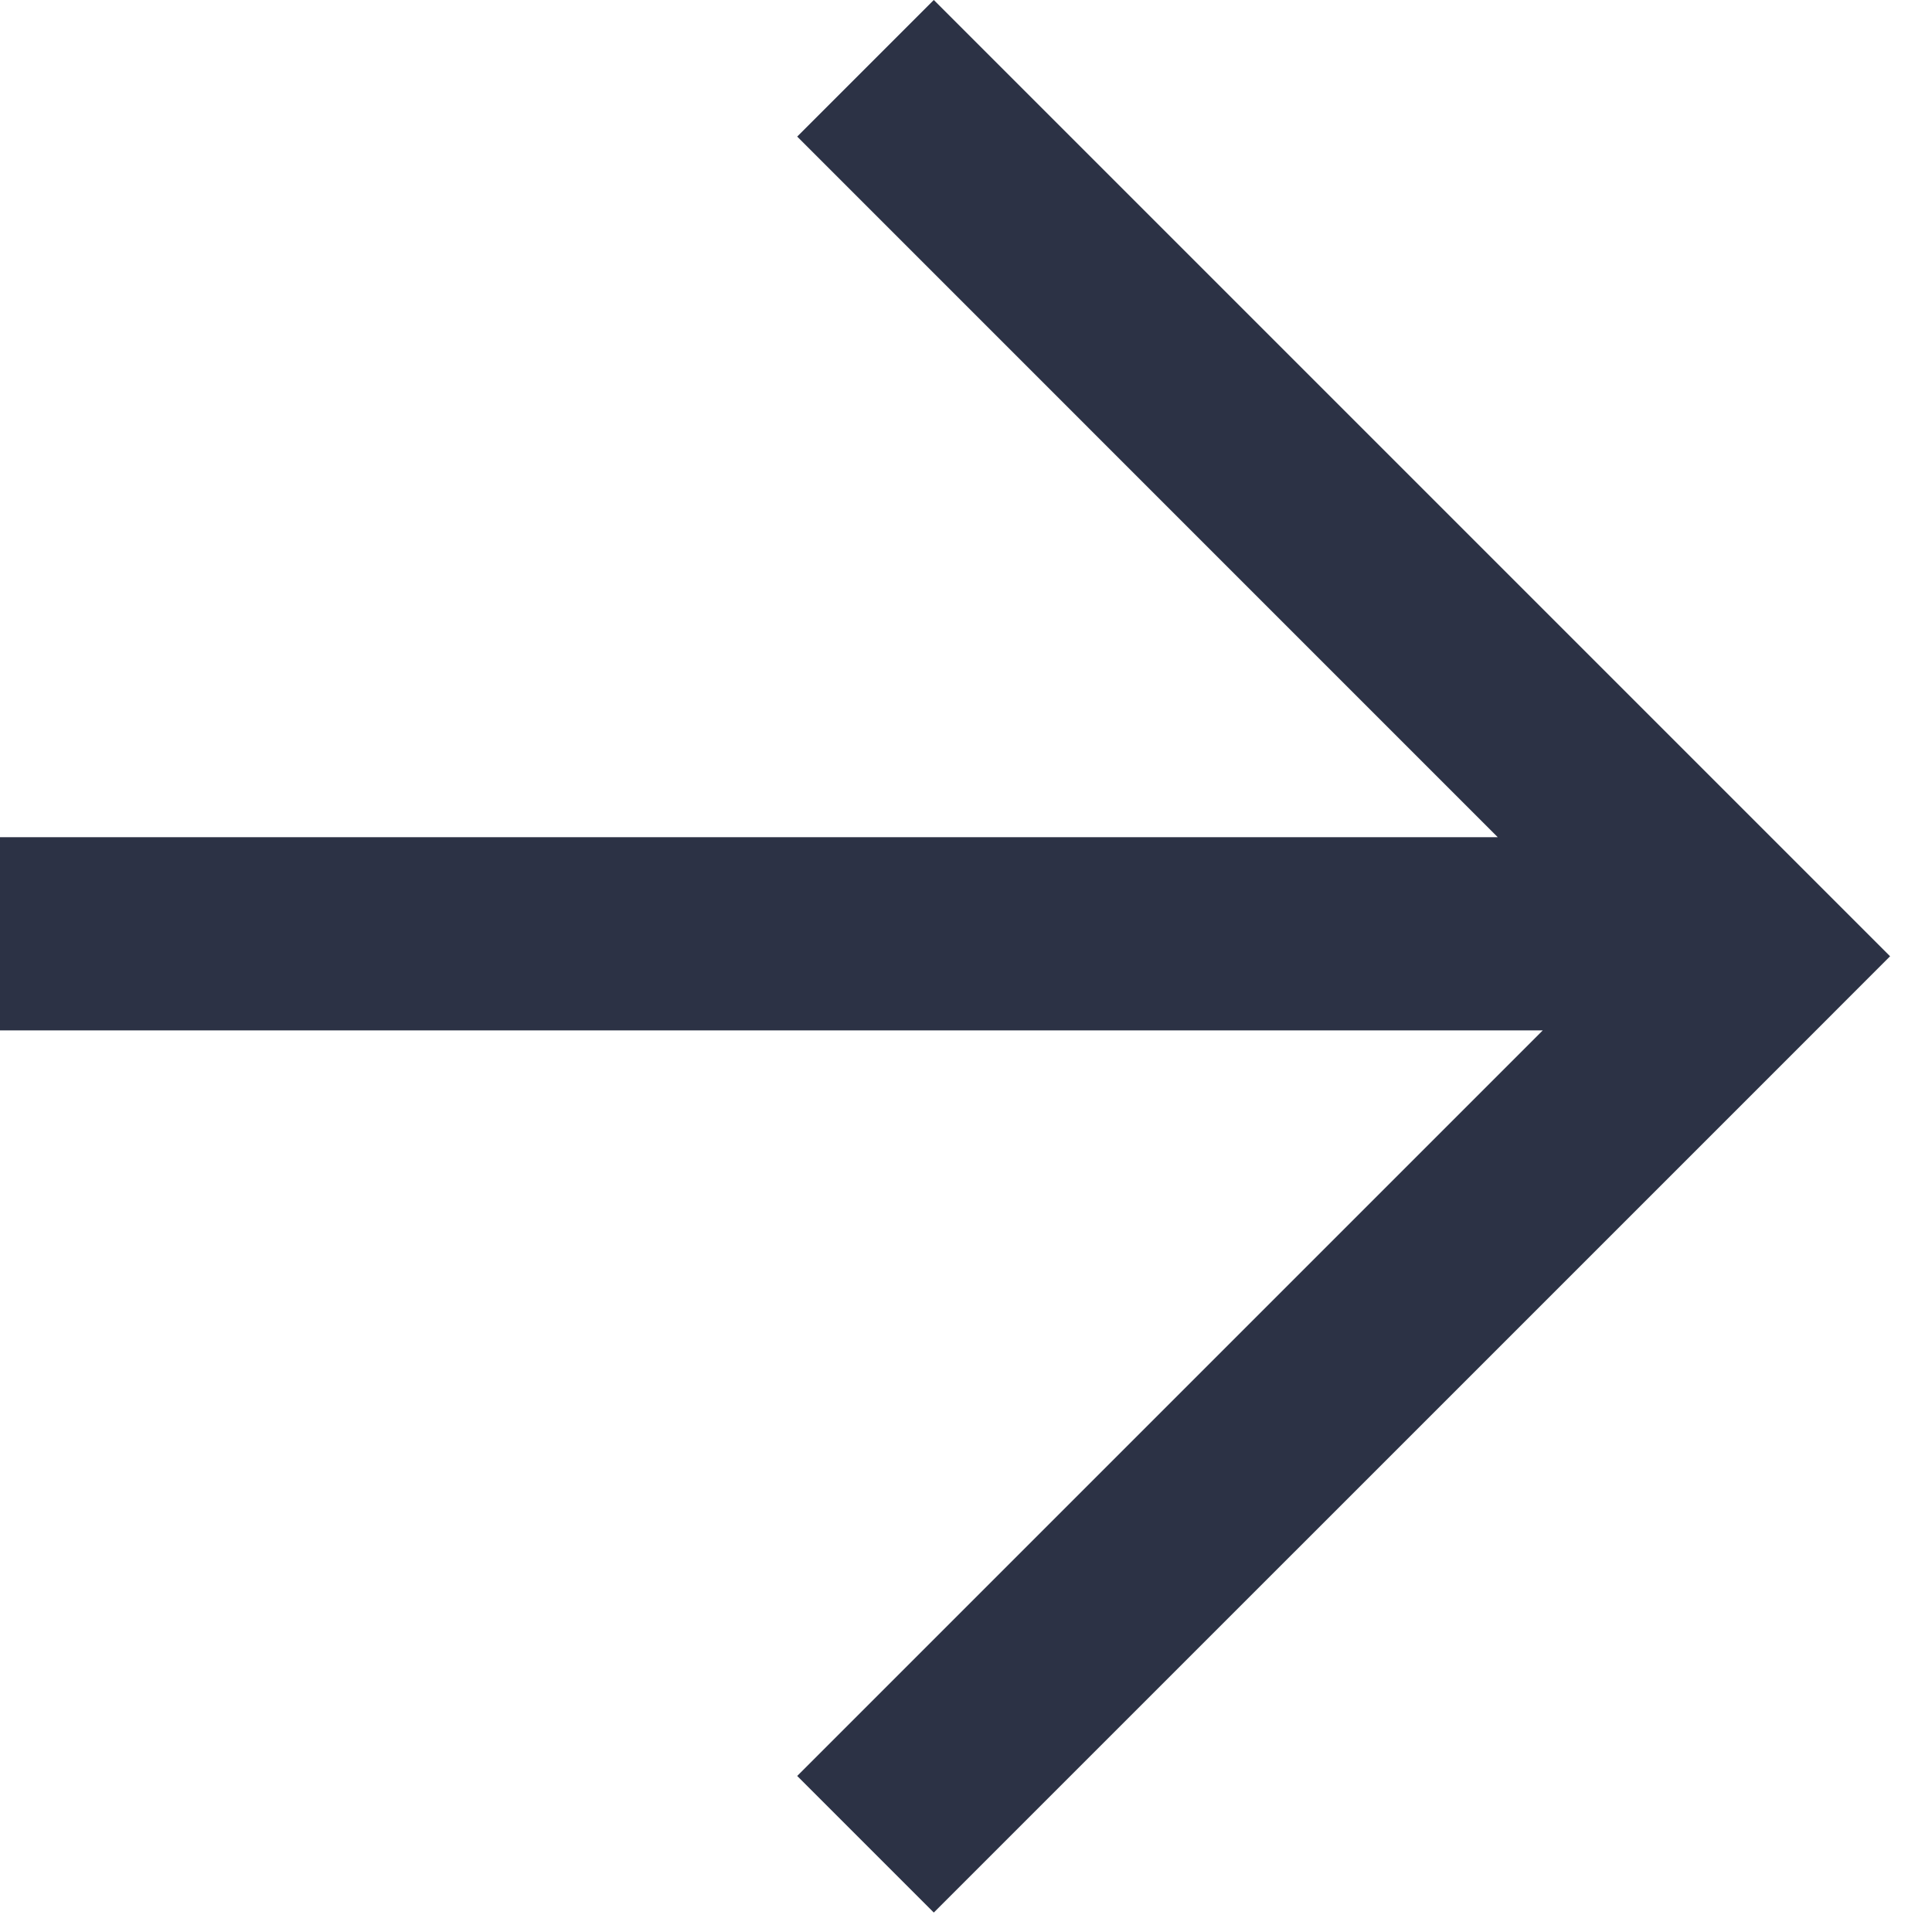
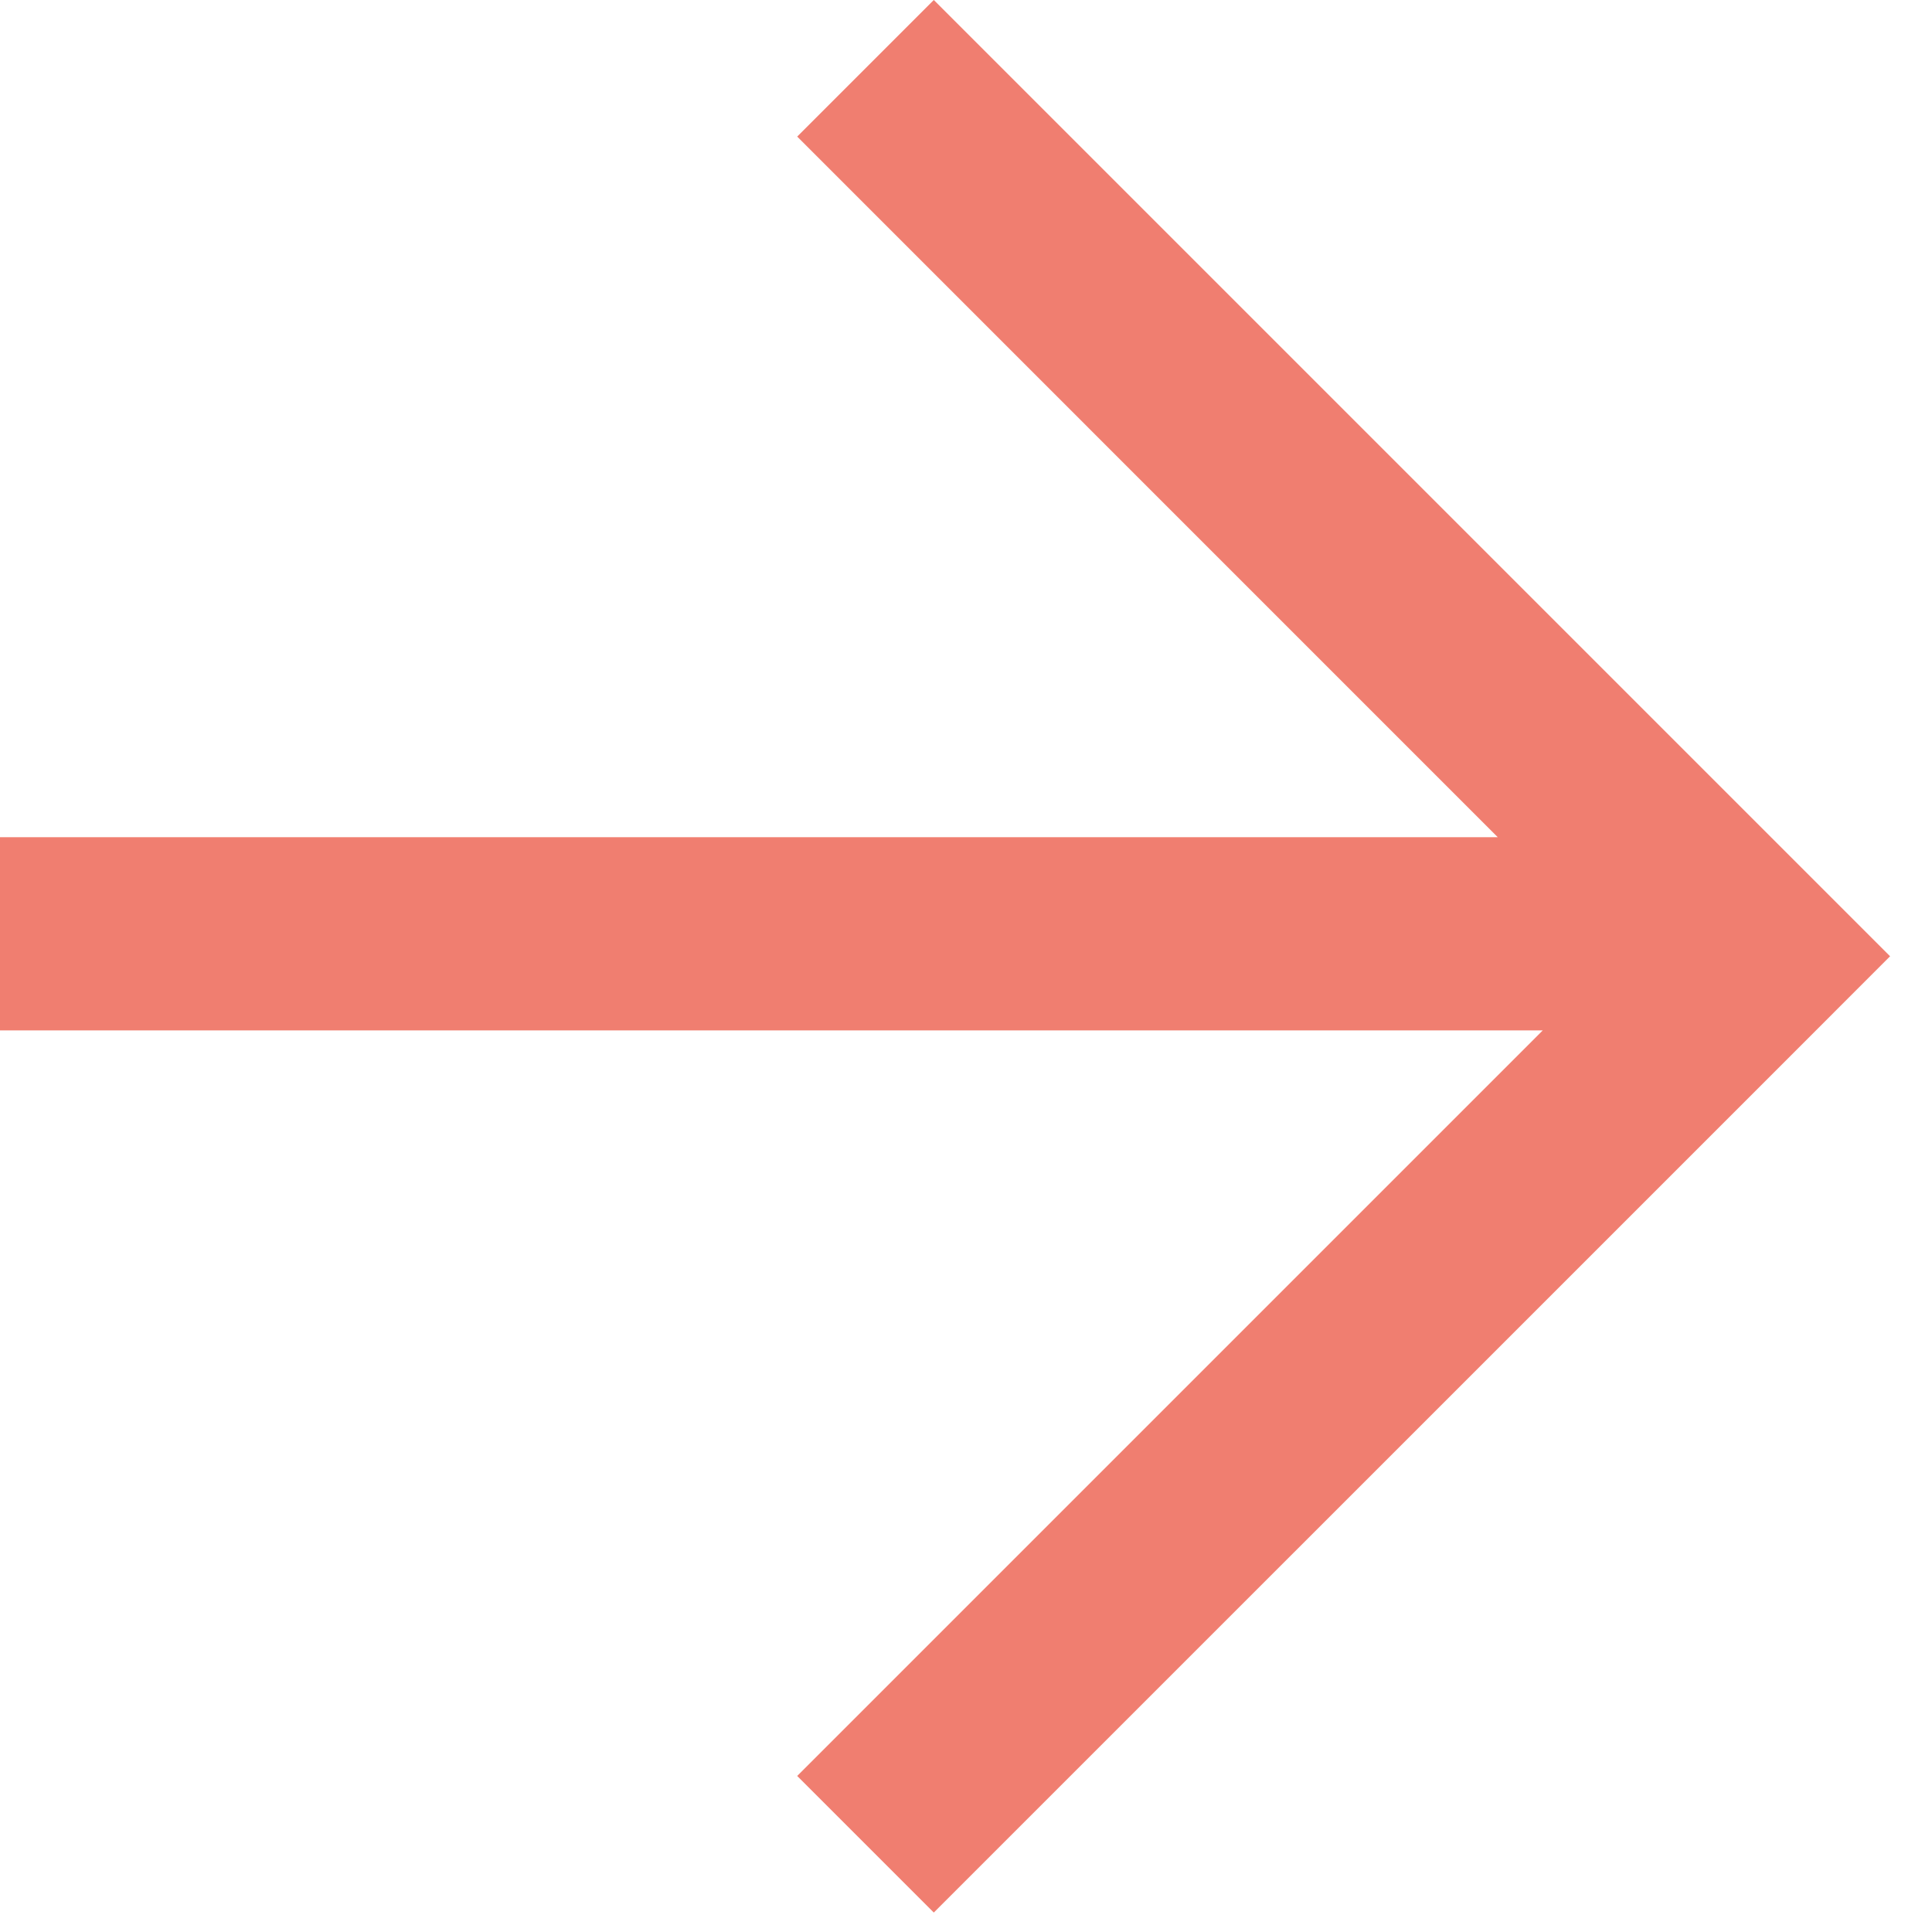
<svg xmlns="http://www.w3.org/2000/svg" width="30" height="30" viewBox="0 0 30 30" fill="none">
-   <path fill-rule="evenodd" clip-rule="evenodd" d="M23.257 13L12.379 2.121L14.5 0L27.228 12.728L29.349 14.849L27.228 16.971L14.5 29.698L12.379 27.577L23.956 16H0V13H23.257Z" fill="#2C3245" />
+   <path fill-rule="evenodd" clip-rule="evenodd" d="M23.257 13L12.379 2.121L14.5 0L27.228 12.728L29.349 14.849L27.228 16.971L14.5 29.698L12.379 27.577L23.956 16H0V13H23.257Z" fill="#F07E70" />
</svg>
